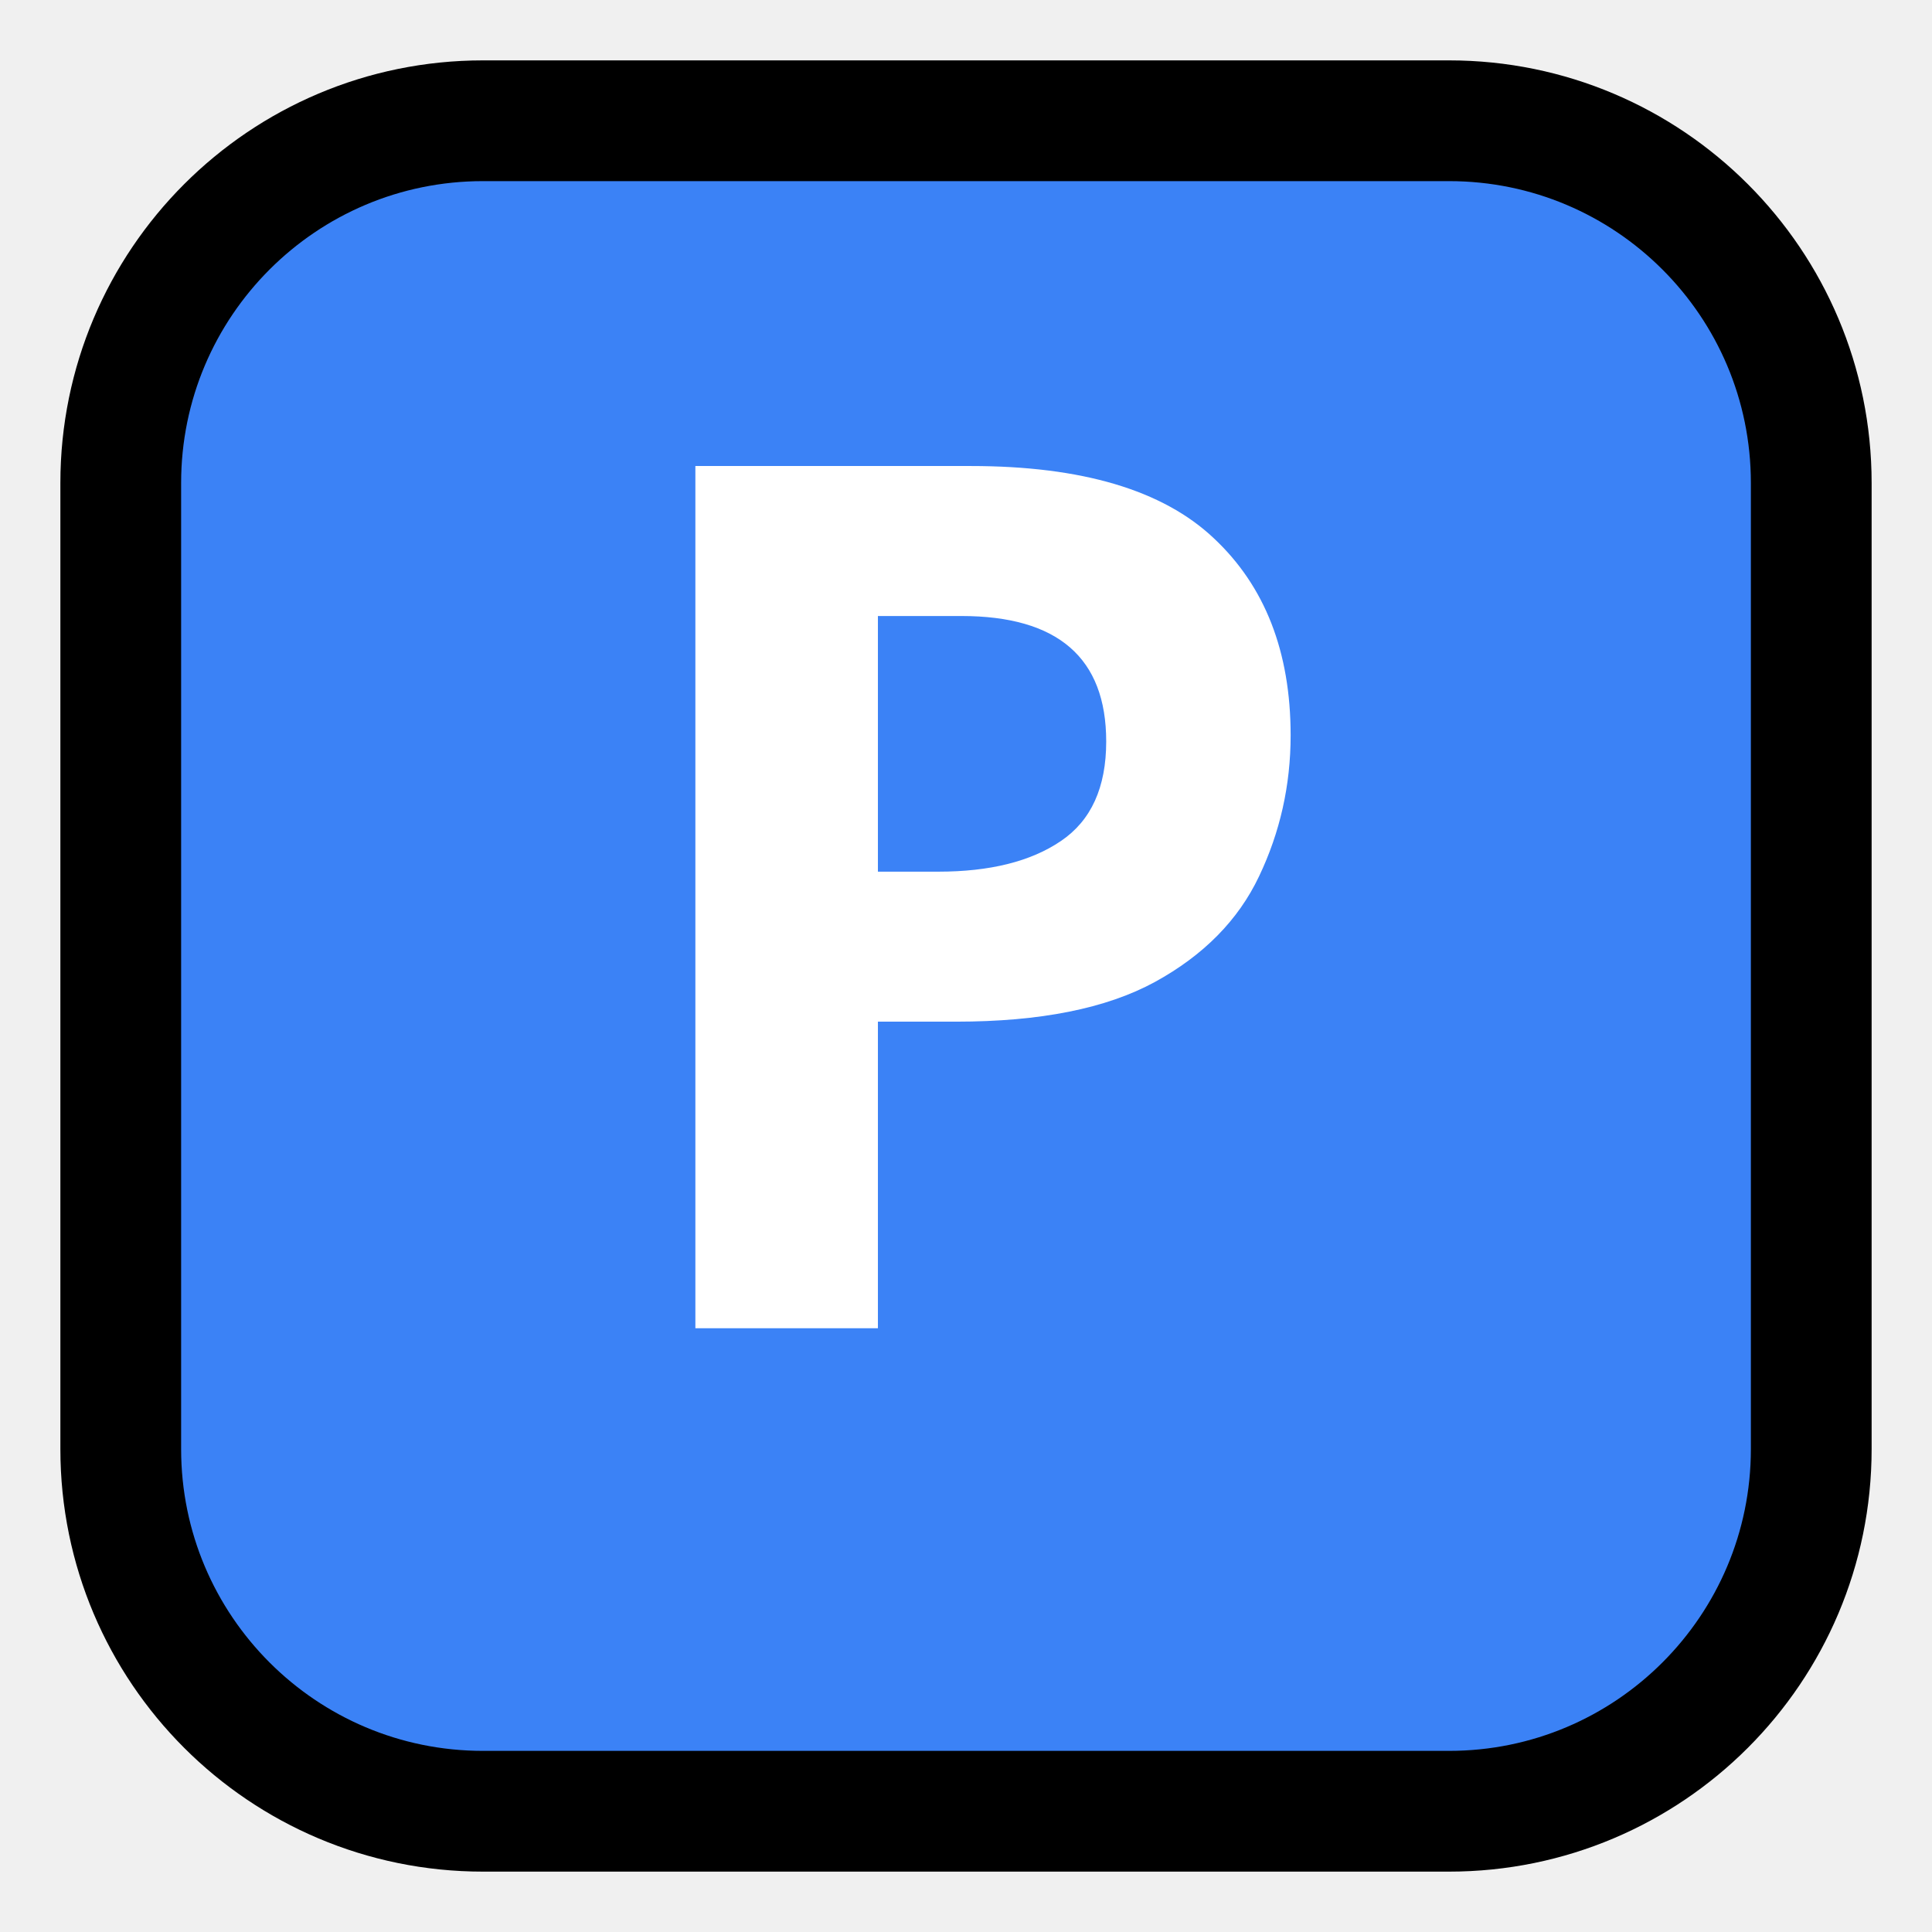
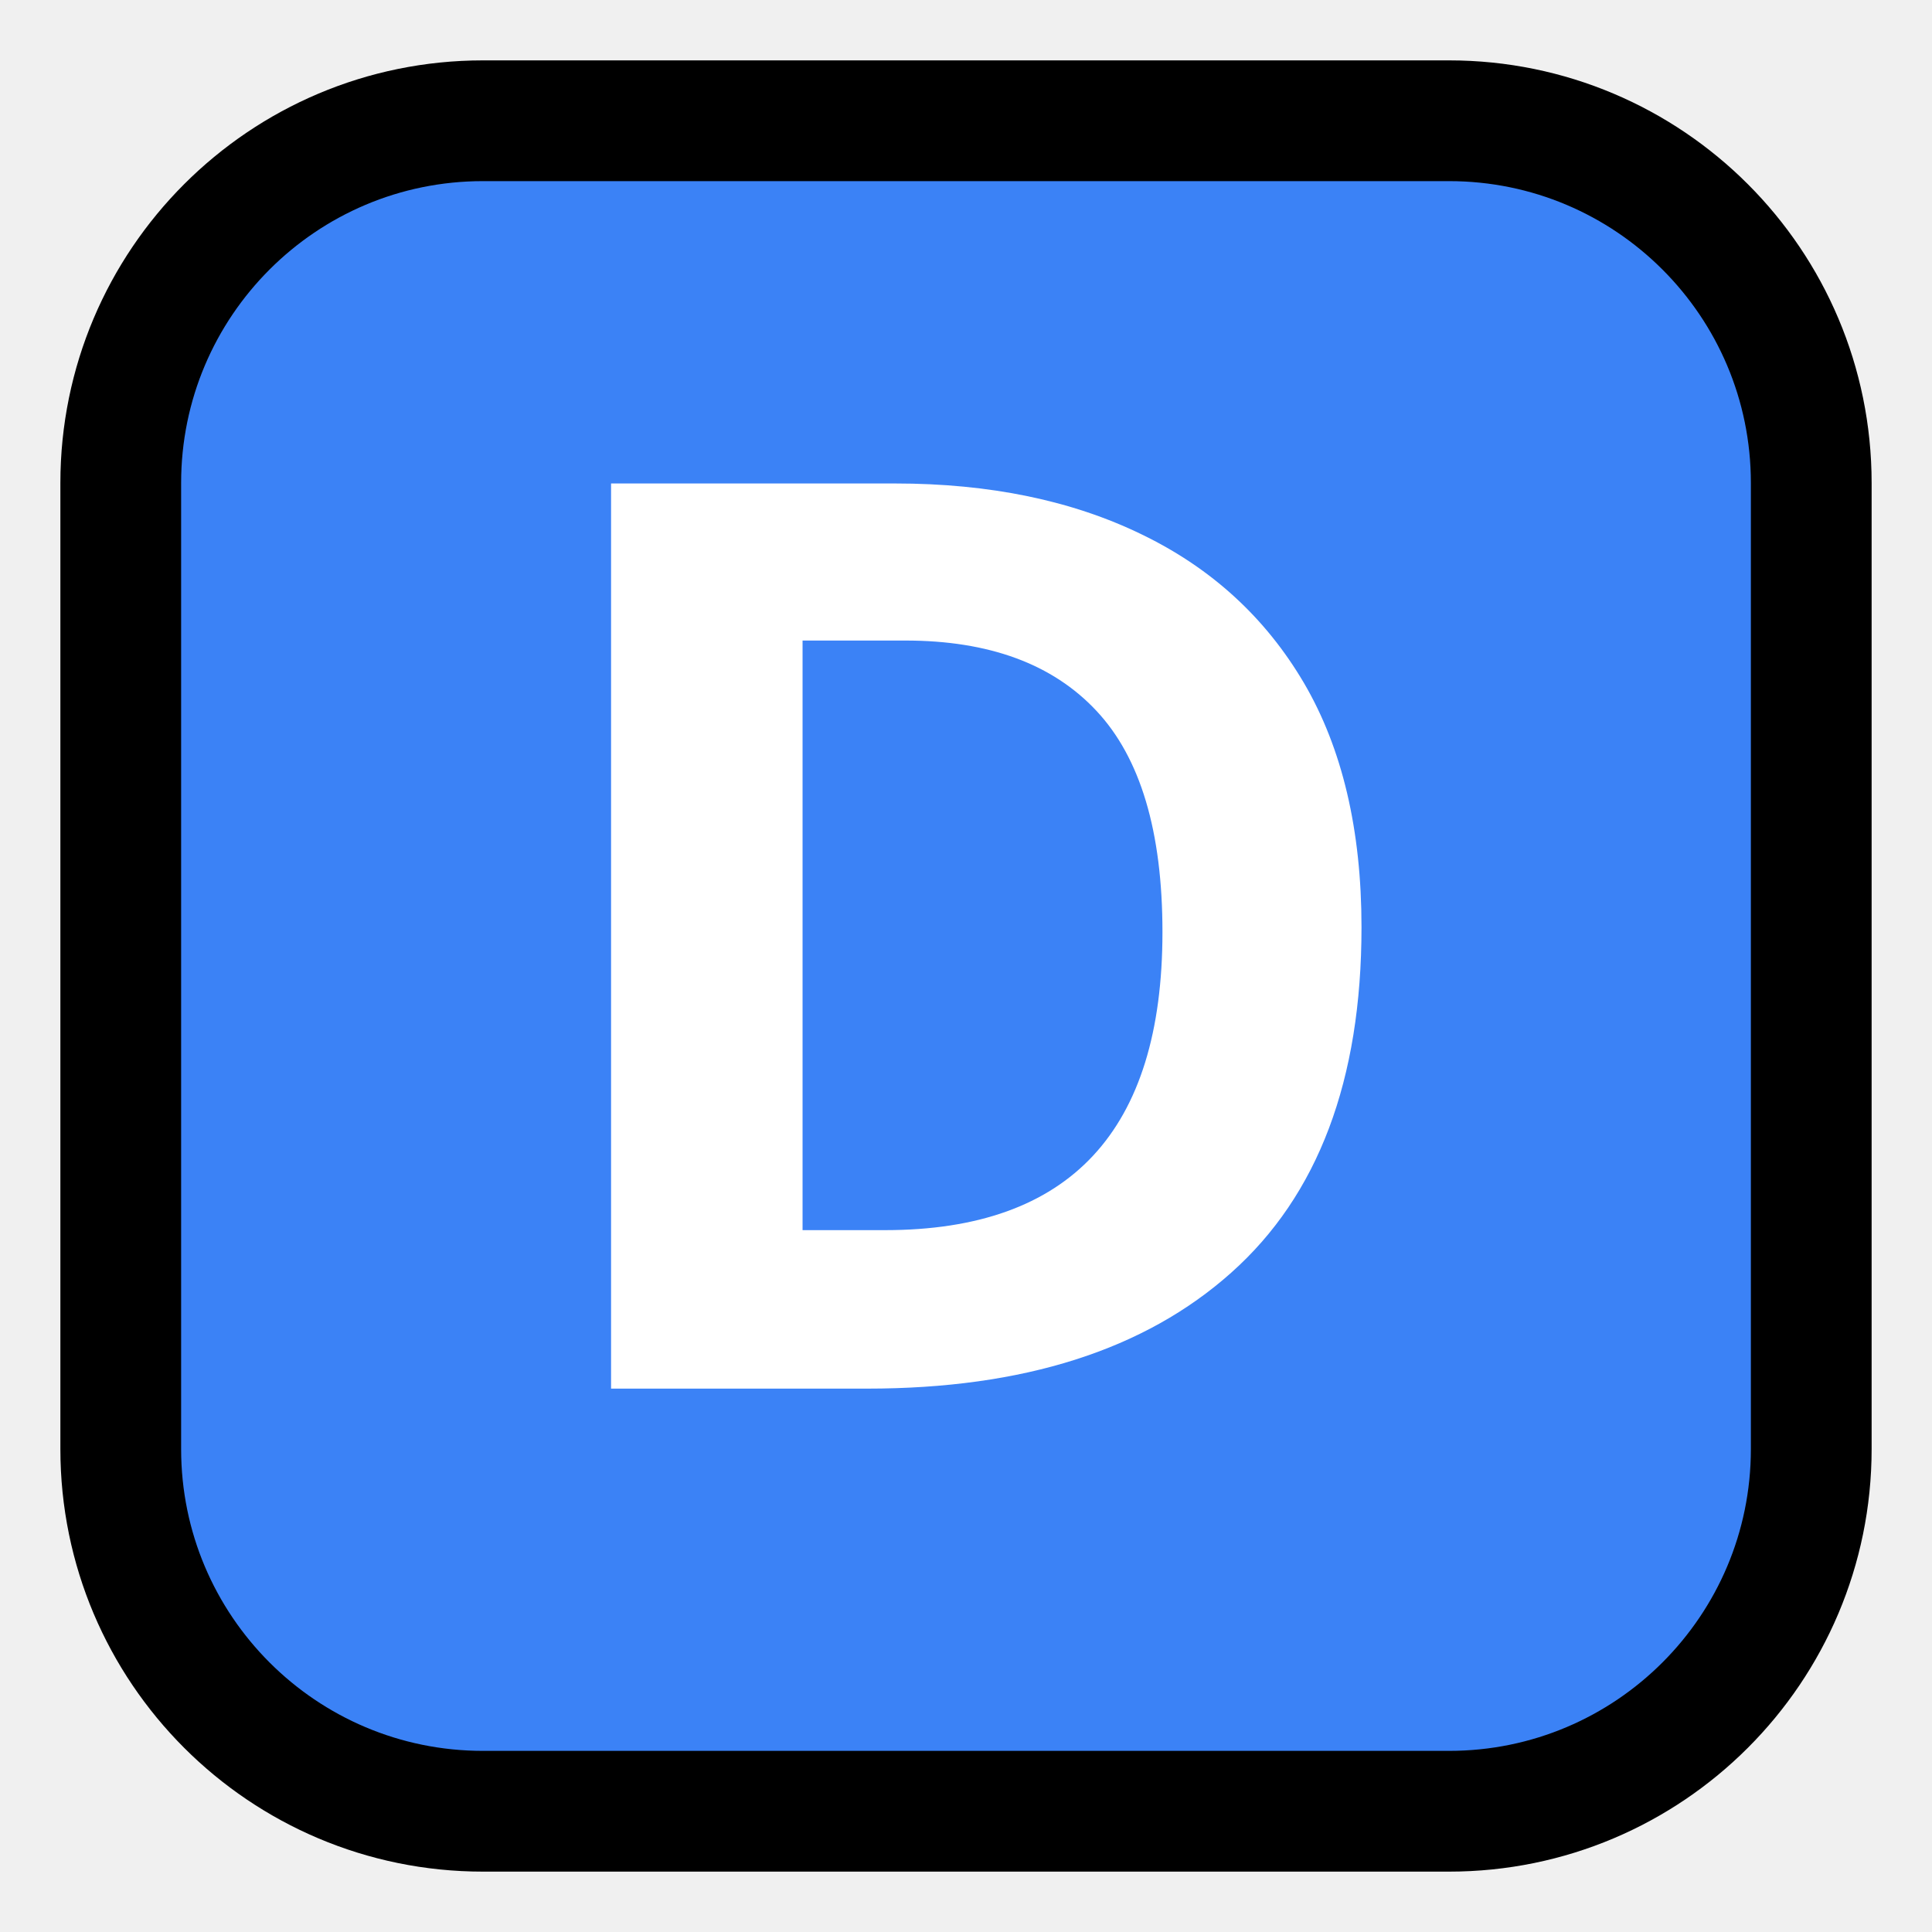
<svg xmlns="http://www.w3.org/2000/svg" width="64" height="64" viewBox="0 0 64 64" fill="none">
  <rect x="4" y="4" width="56" height="56" rx="12" fill="#3b82f6" stroke="black" stroke-width="4" />
-   <text x="32" y="44" text-anchor="middle" font-family="'Space Grotesk', sans-serif" font-weight="900" font-size="40" fill="white">P</text>
+   <text x="32" y="46" text-anchor="middle" font-family="sans-serif" font-weight="900" font-size="42" fill="white">D</text>
</svg>
